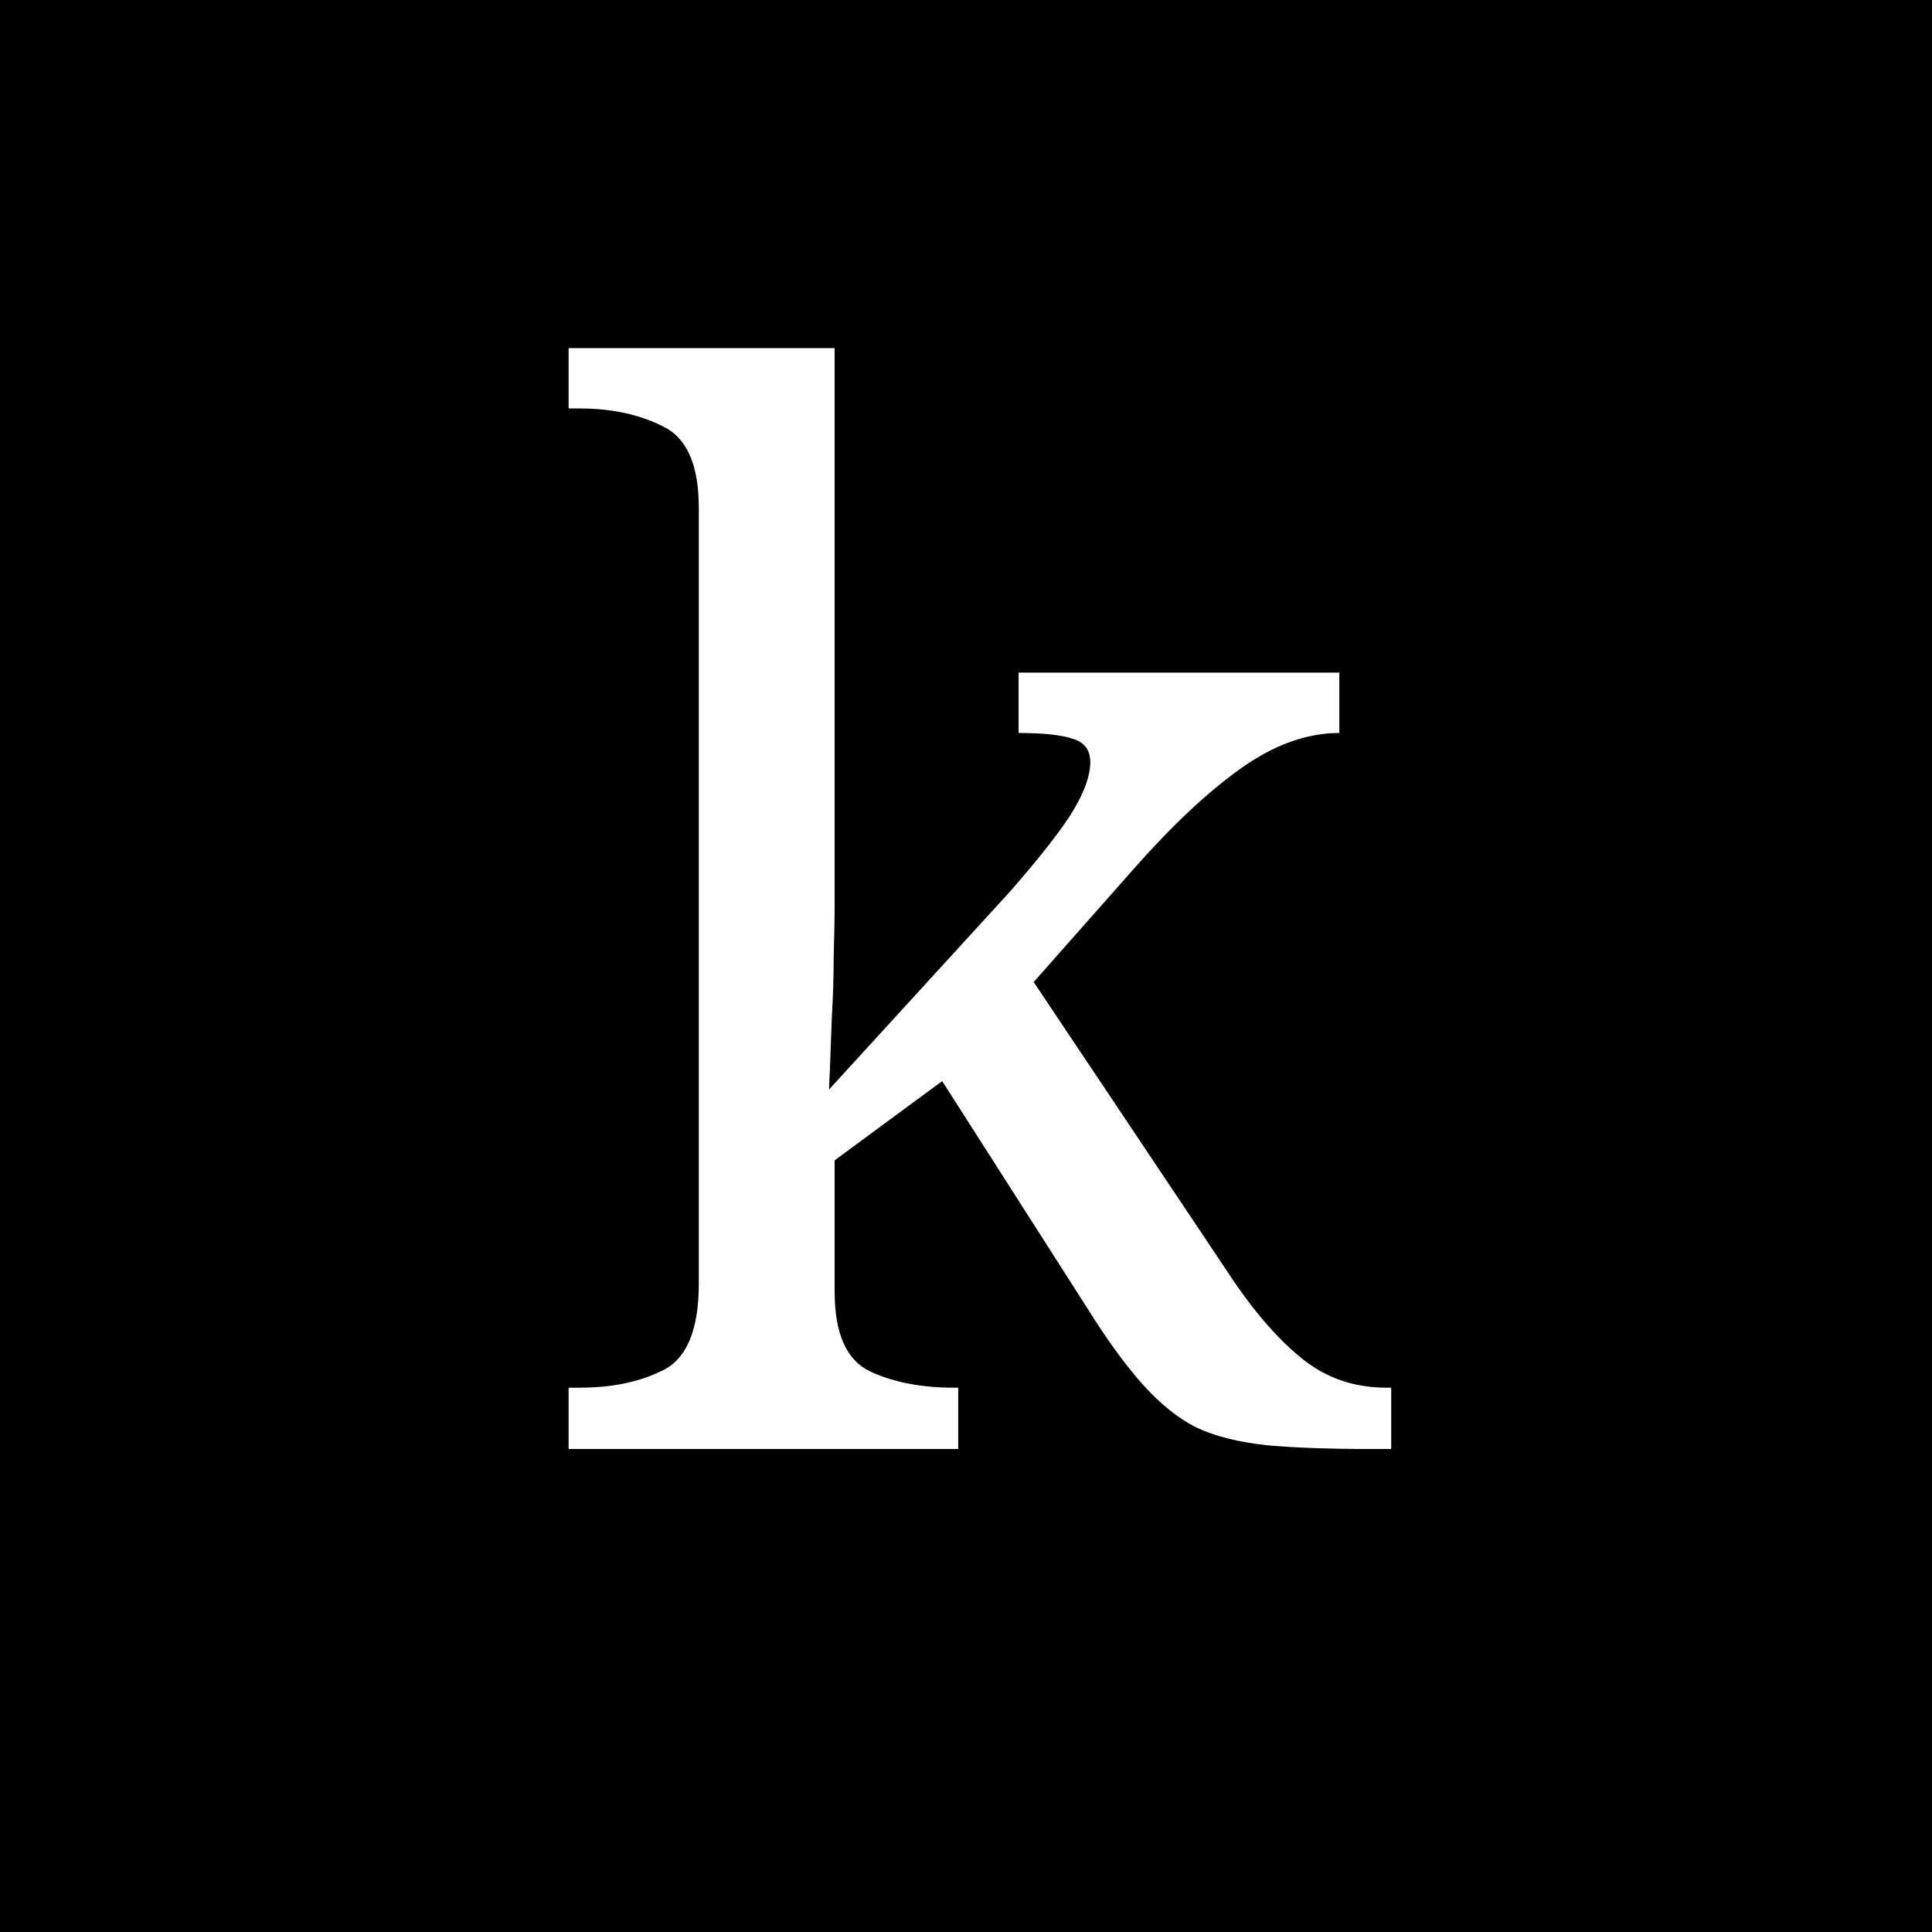
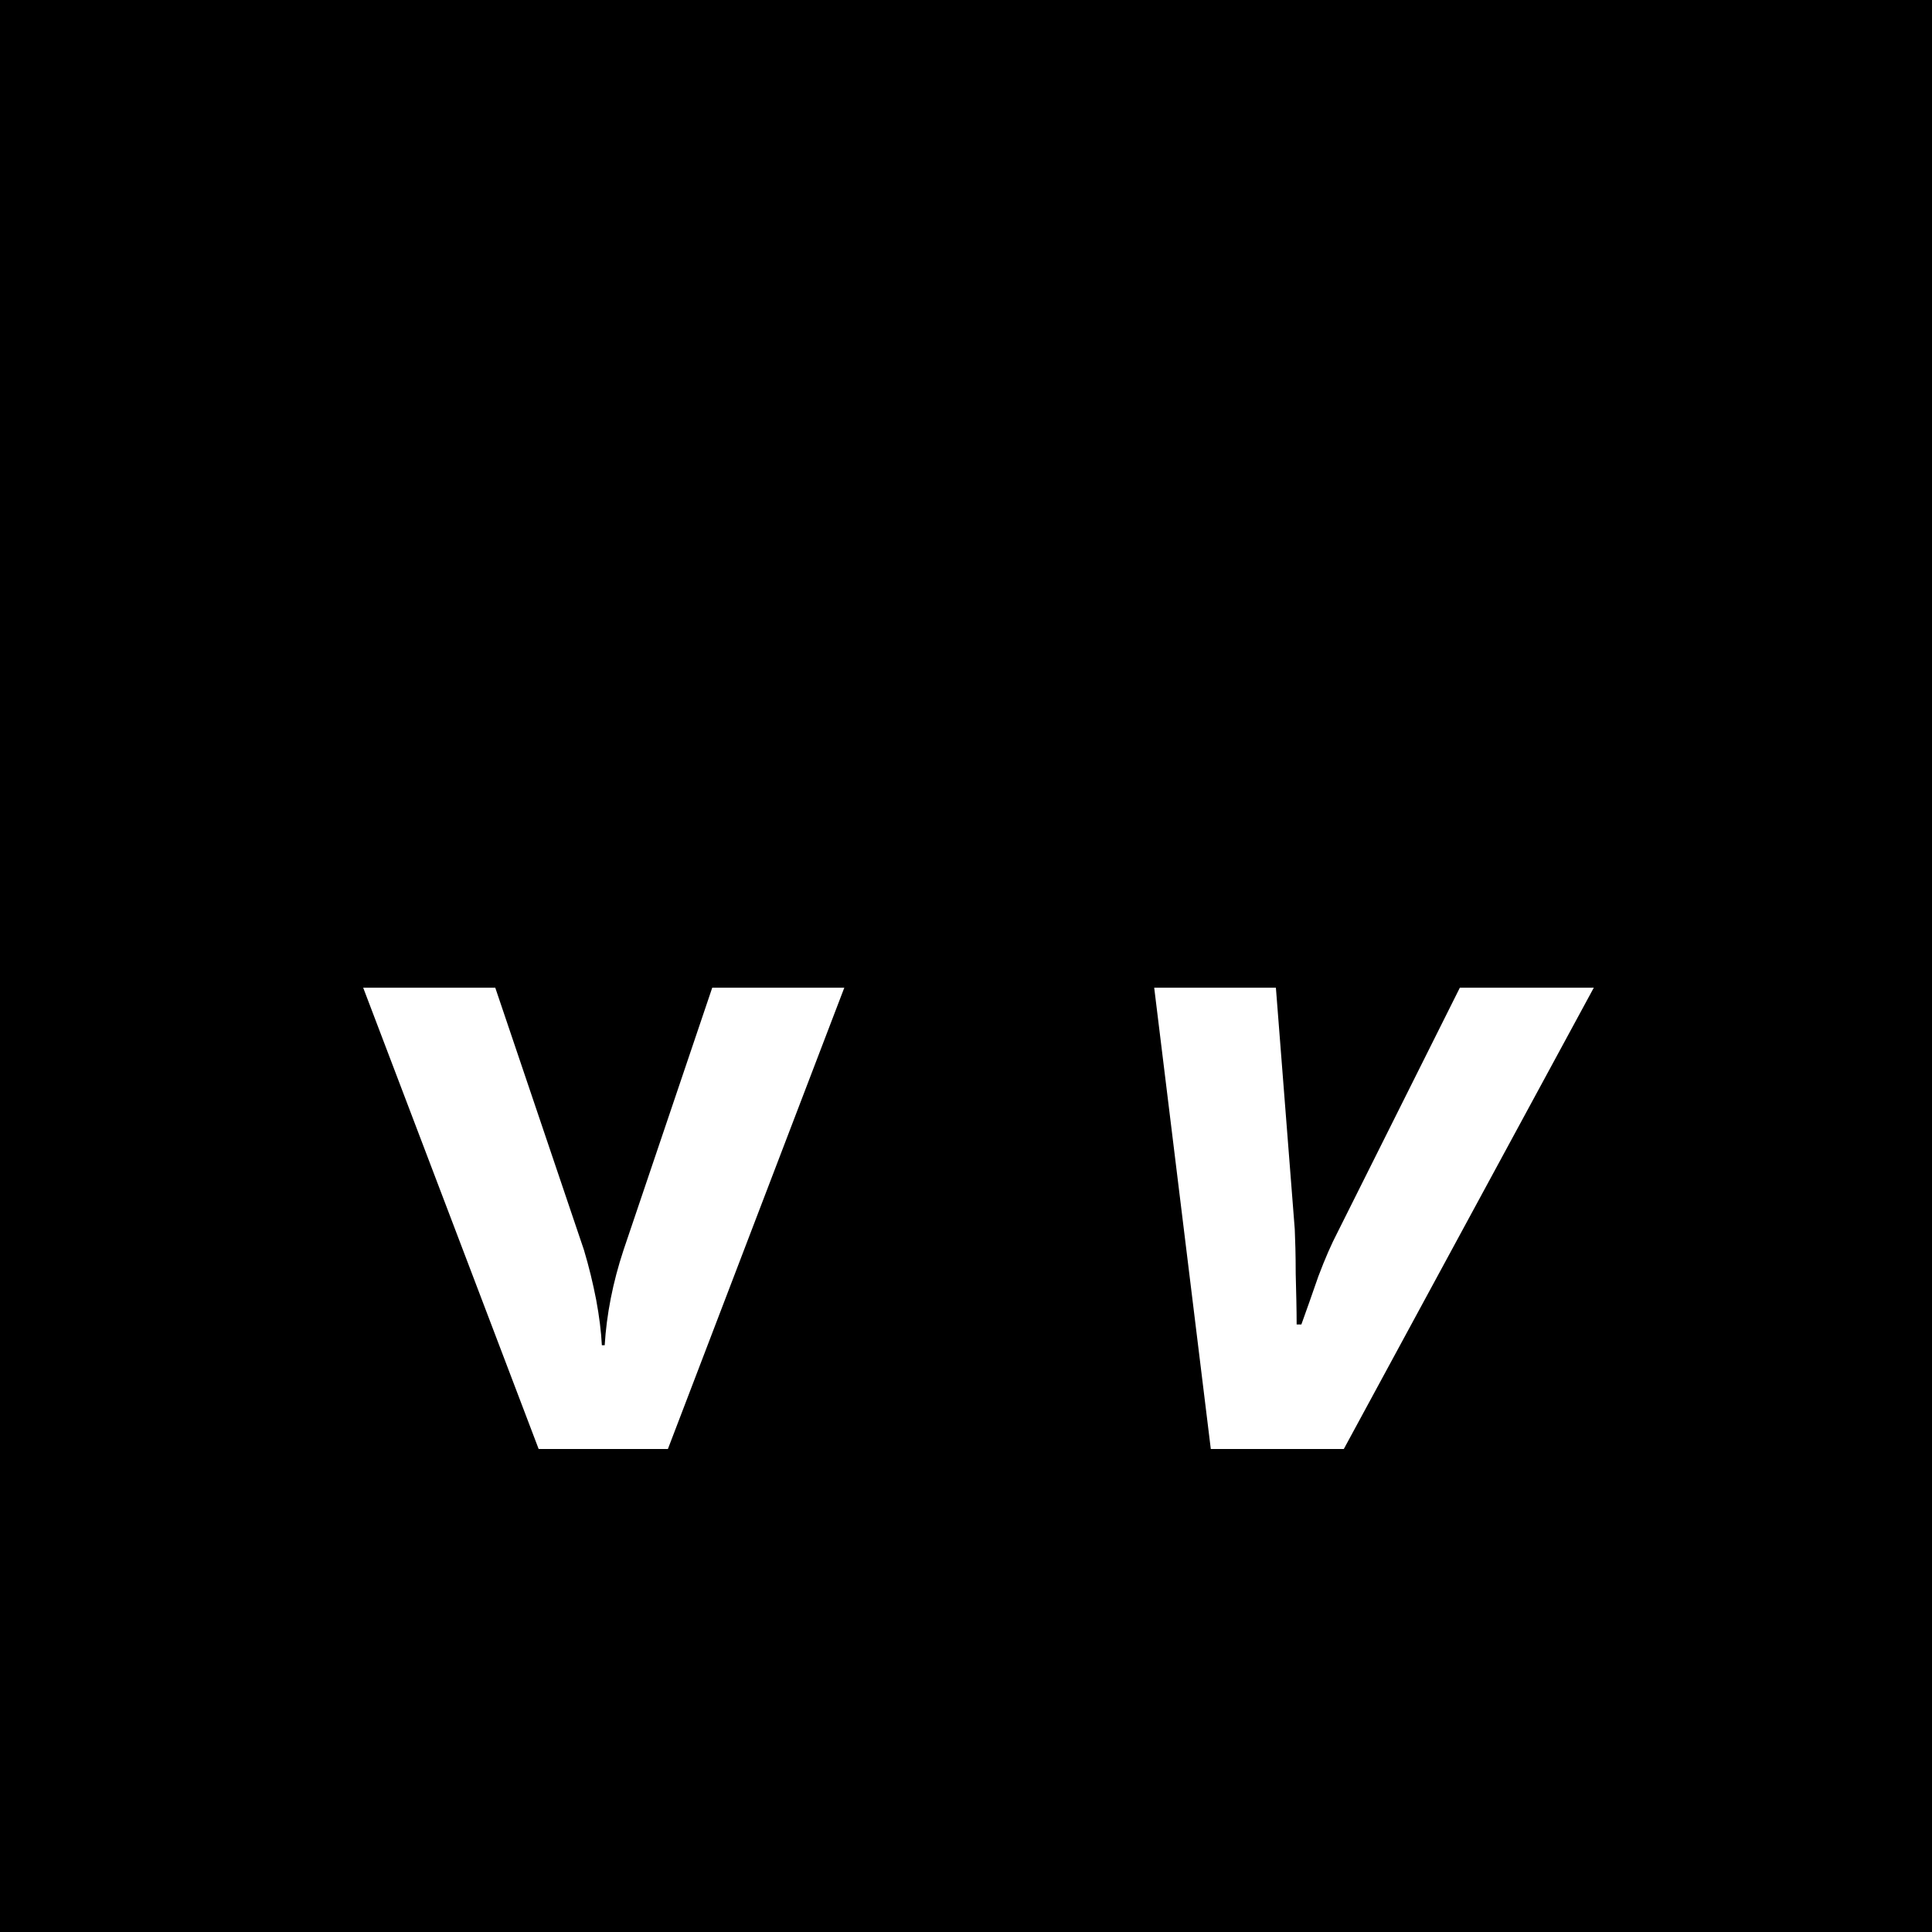
<svg xmlns="http://www.w3.org/2000/svg" viewBox="0 0 32 32">
  <rect width="32" height="32" fill="#000" />
-   <text x="16" y="24" font-family="Georgia, serif" font-size="24" fill="#fff" text-anchor="middle">k</text>
+   <text x="10" y="24" font-family="Satoshi, sans-serif" font-size="14" font-weight="600" fill="#fff" text-anchor="middle">v</text>
+   <text x="22" y="24" font-family="Satoshi, sans-serif" font-size="14" font-weight="900" font-style="italic" fill="#fff" text-anchor="middle">v</text>
</svg>
